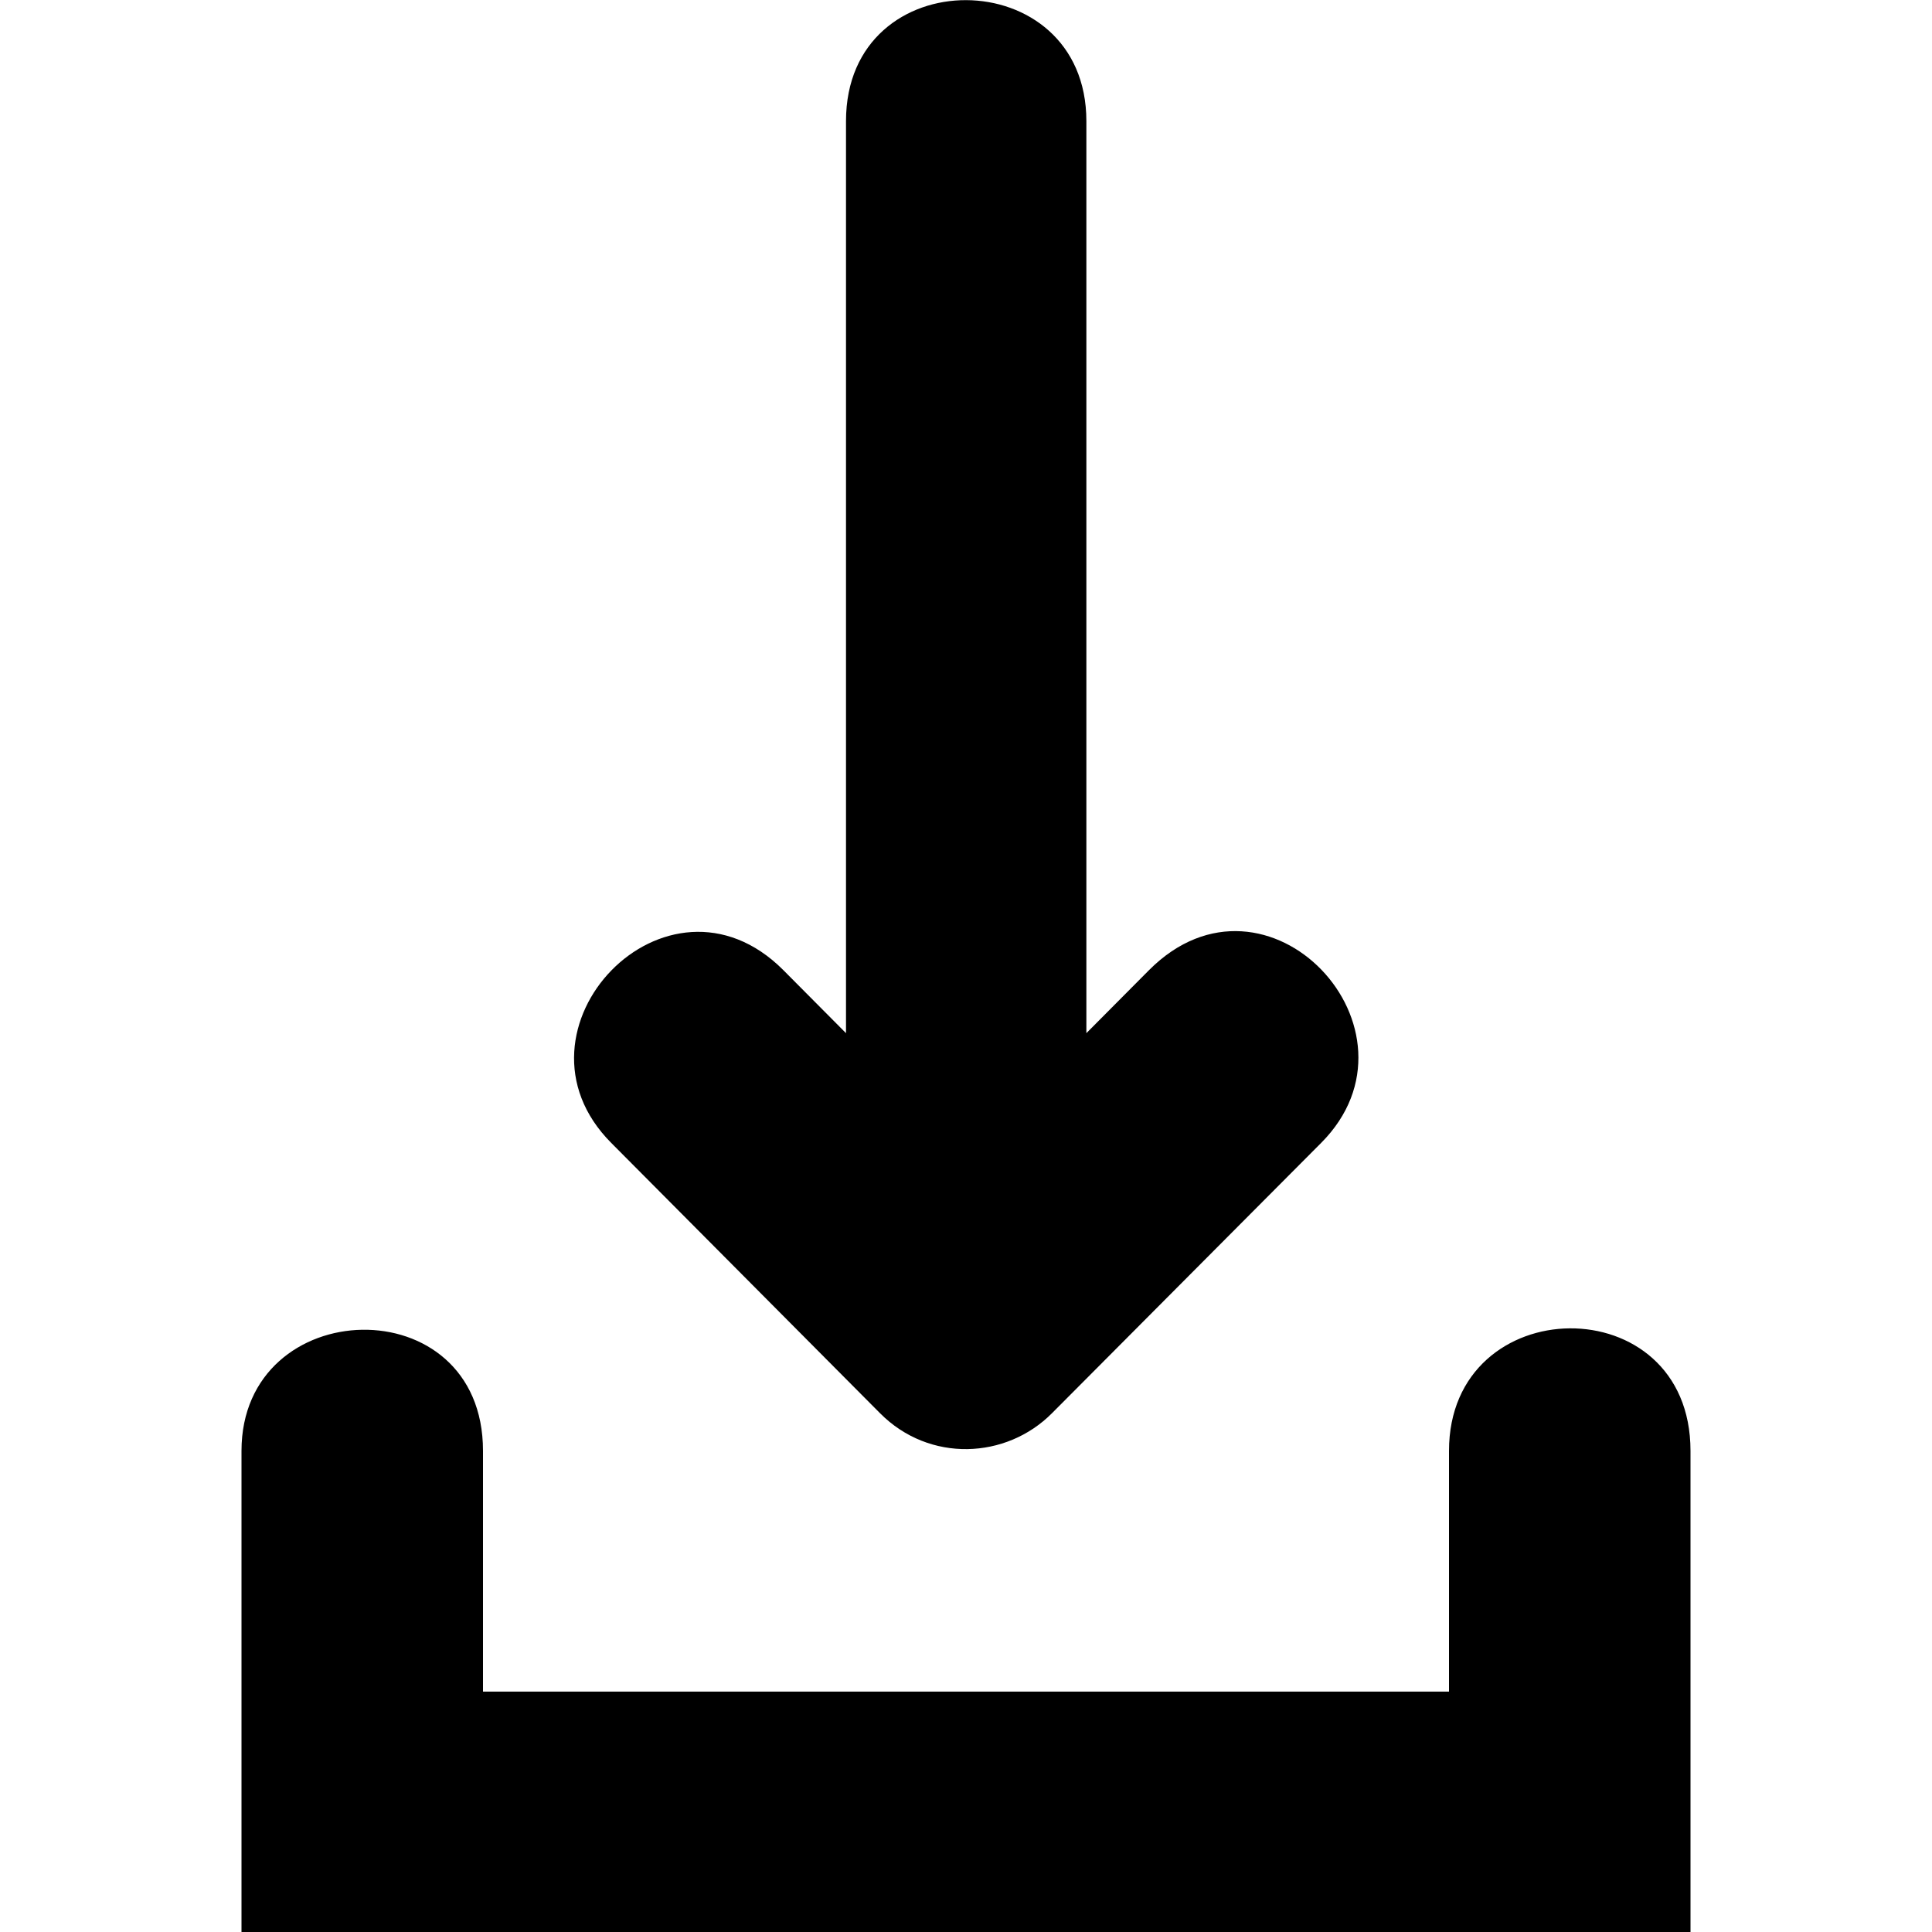
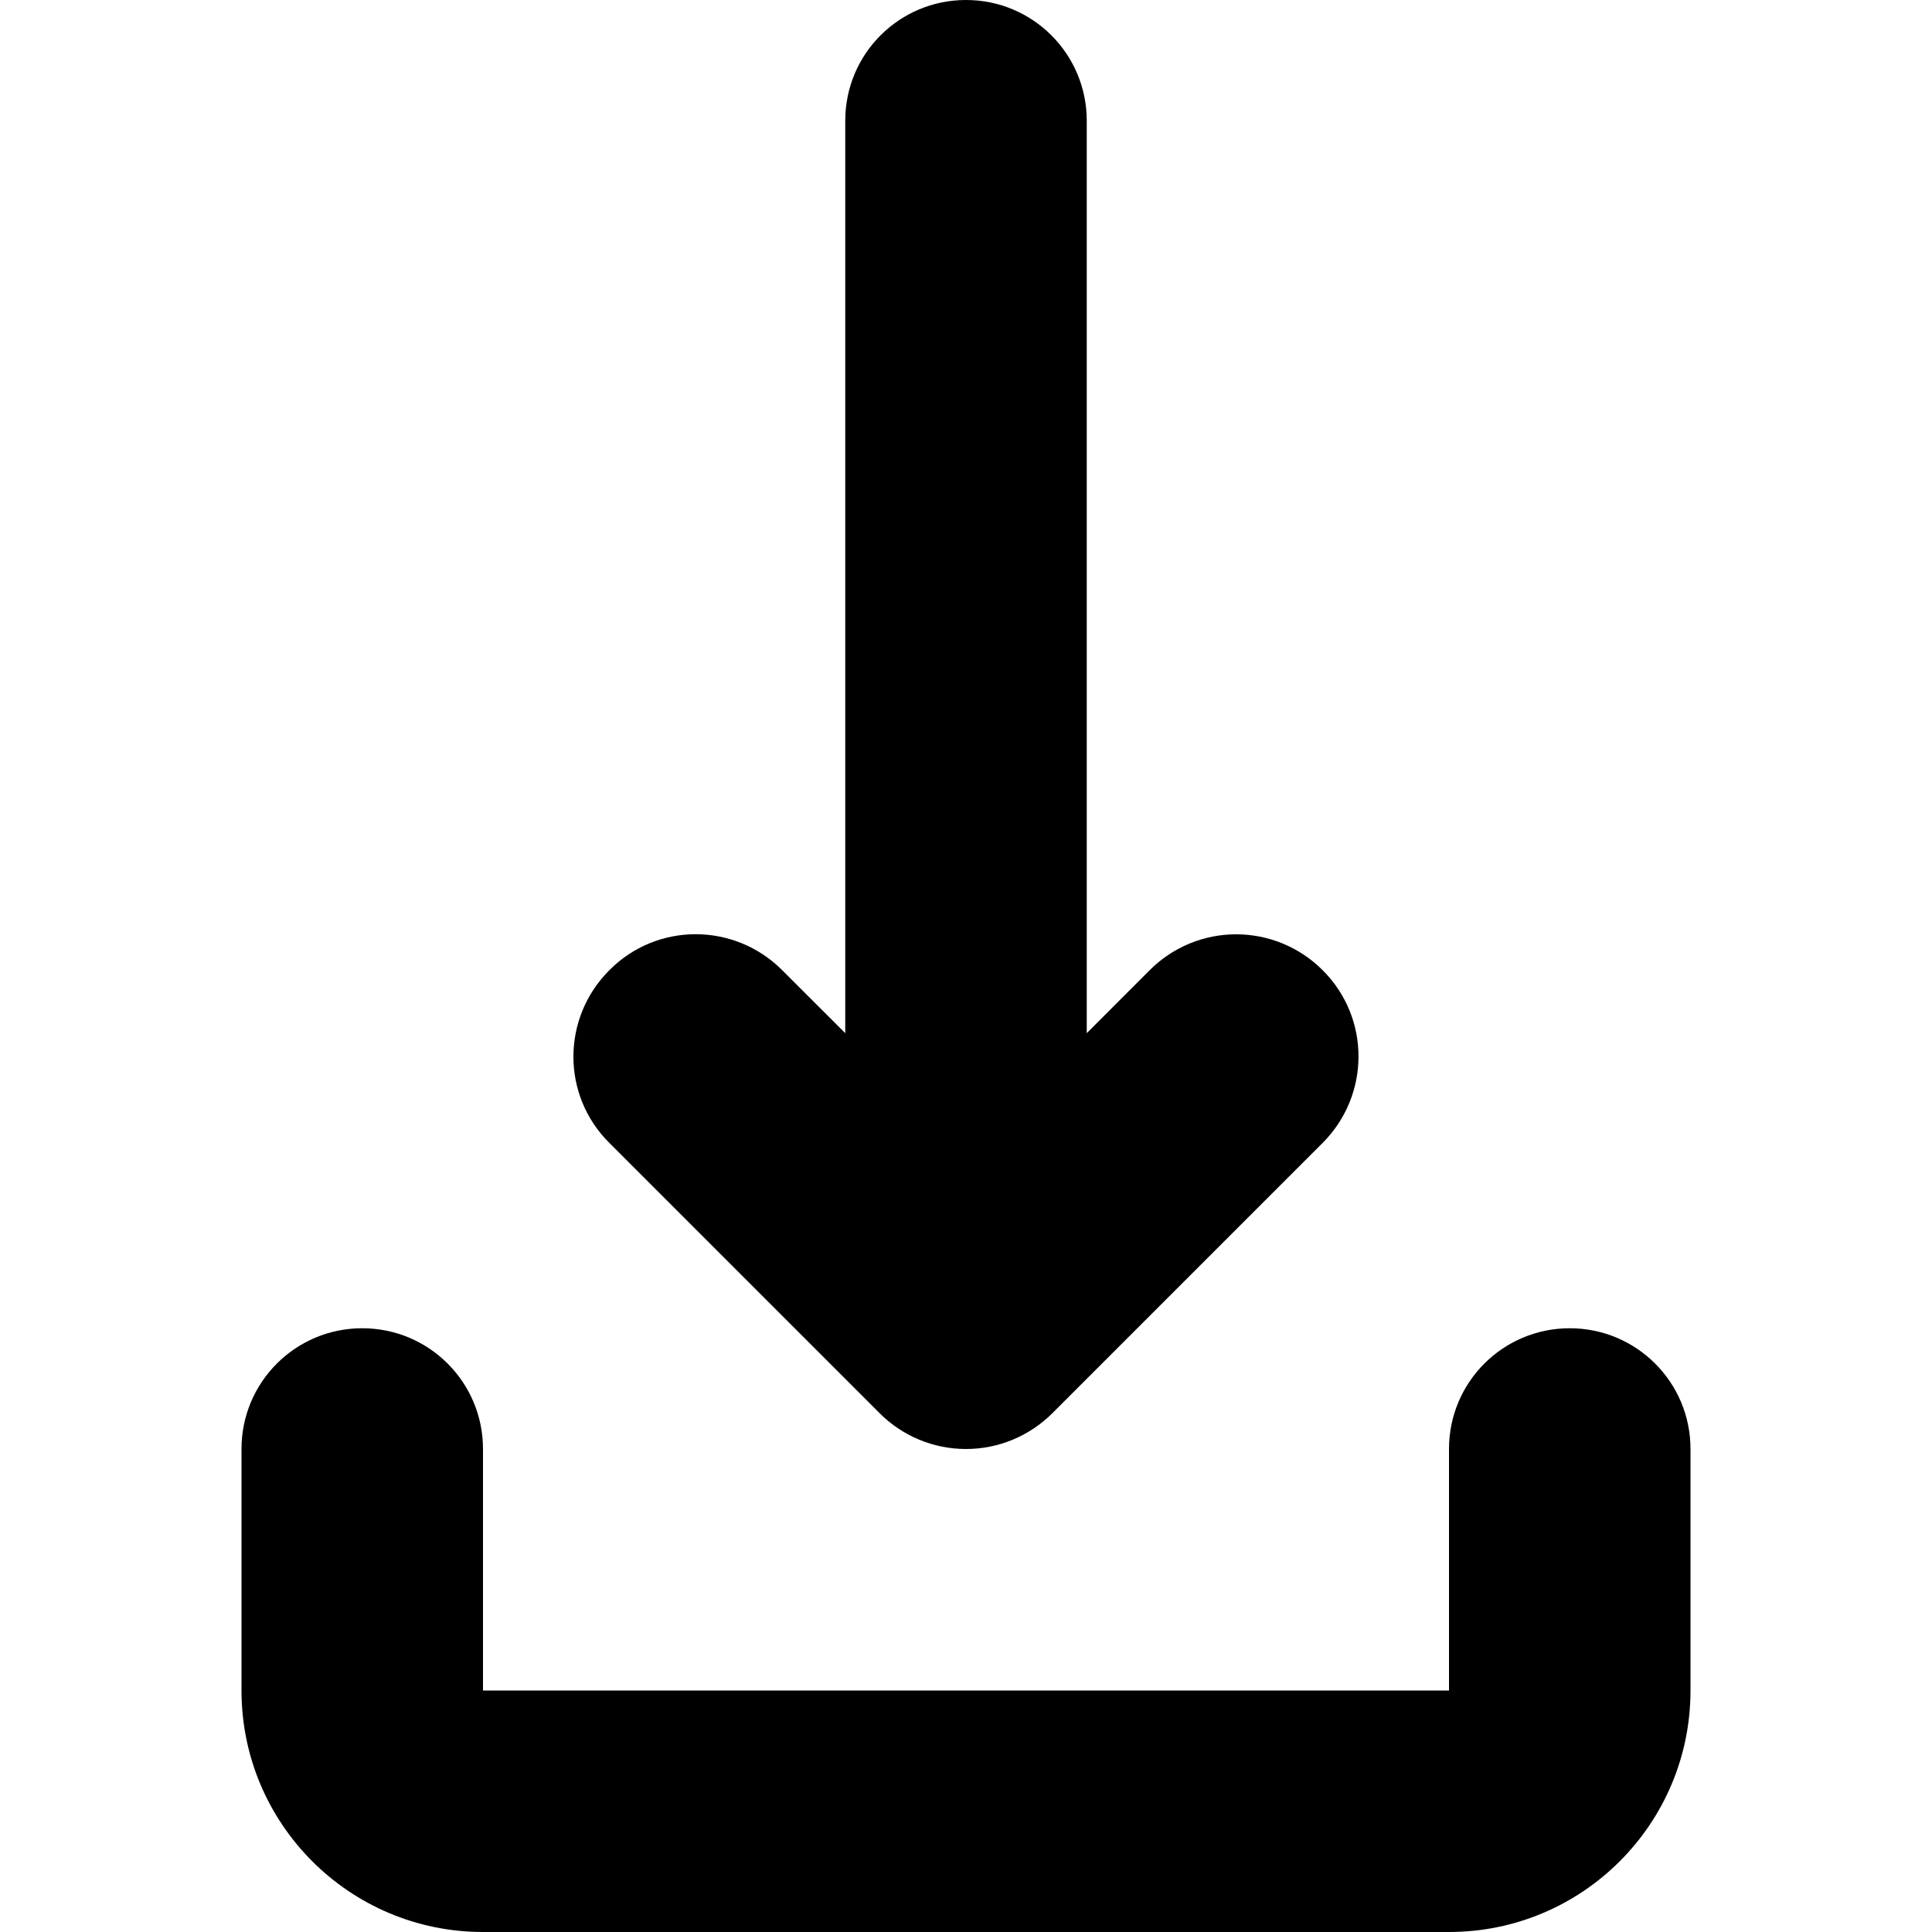
<svg xmlns="http://www.w3.org/2000/svg" viewBox="0 0 512 512">
-   <path class="download-arrow-down lexicon-icon-outline" d="M233.2,374.5c13.1,13.2,33.5,12.2,45.6,0l71.3-71.6c29.8-29.9-14.3-77.2-45.6-45.8l-16.6,16.7V32.1c0-42.5-63.7-43-63.7,0v241.7l-16.6-16.7c-30.8-30.9-75.5,15.8-45.6,45.8L233.2,374.5z" />
-   <path class="download-border lexicon-icon-outline" d="M384,384.5v63.8H128v-63.8c0-43.8-64-41.8-64,0V512h384V384.5C448,340.7,384,341.7,384,384.5z" />
+   <path class="download-arrow-down lexicon-icon-outline" d="M256 384C251.745 384.002 247.531 383.164 243.6 381.533C239.669 379.903 236.099 377.513 233.094 374.5L161.5 302.9C148.781 290.301 148.781 269.801 161.5 257.1C174.094 244.4 194.594 244.4 207.281 257.1L224 273.801V32C224 14.3 238.281 0 256 0C273.688 0 288 14.3 288 32V273.801L304.688 257.1C307.694 254.088 311.264 251.698 315.195 250.068C319.125 248.438 323.339 247.599 327.594 247.6C331.849 247.6 336.063 248.438 339.993 250.068C343.924 251.699 347.494 254.088 350.5 257.1C363.188 269.699 363.188 290.199 350.5 302.9L278.906 374.5C272.781 380.6 264.594 384 256 384Z" />
+   <path class="download-border lexicon-icon-outline" d="M384 384C384 366.301 398.312 352 416 352C433.688 352 448 366.301 448 384V448C448 483.346 419.346 512 384 512H128C92.654 512 64 483.346 64 448V384C64 366.301 78.313 352 96 352C113.688 352 128 366.301 128 384V448H384V384Z" />
</svg>
